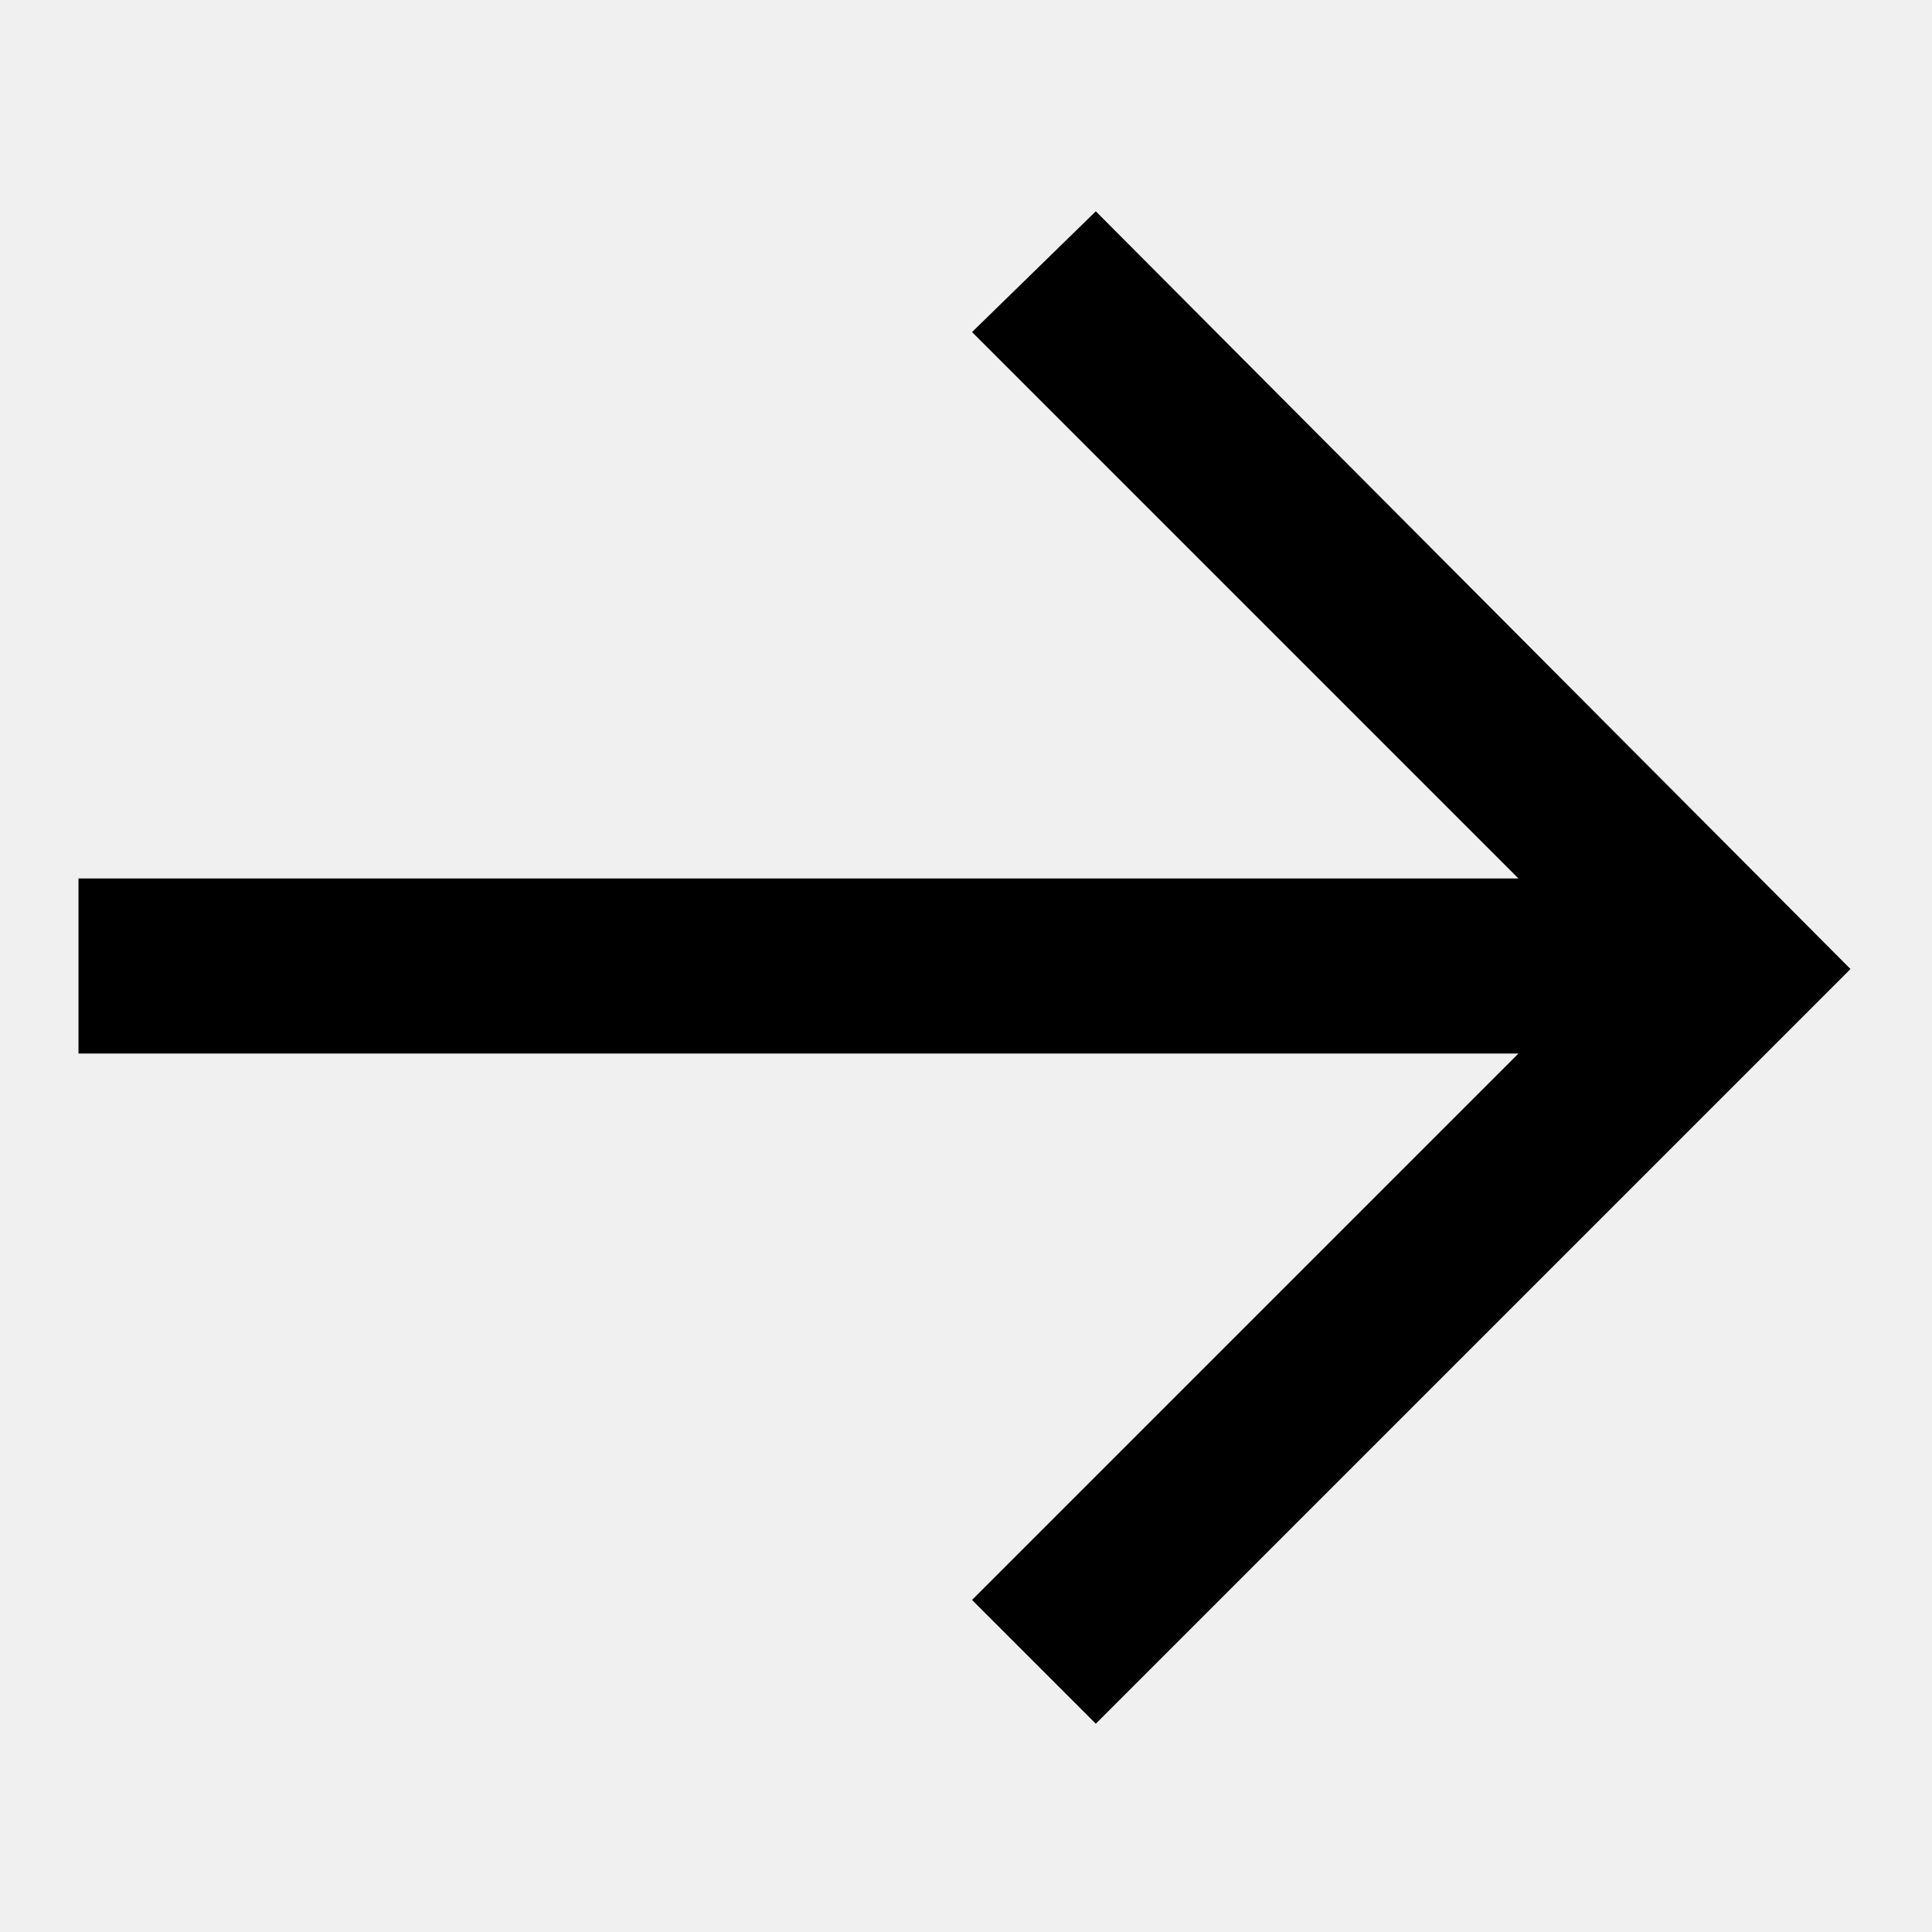
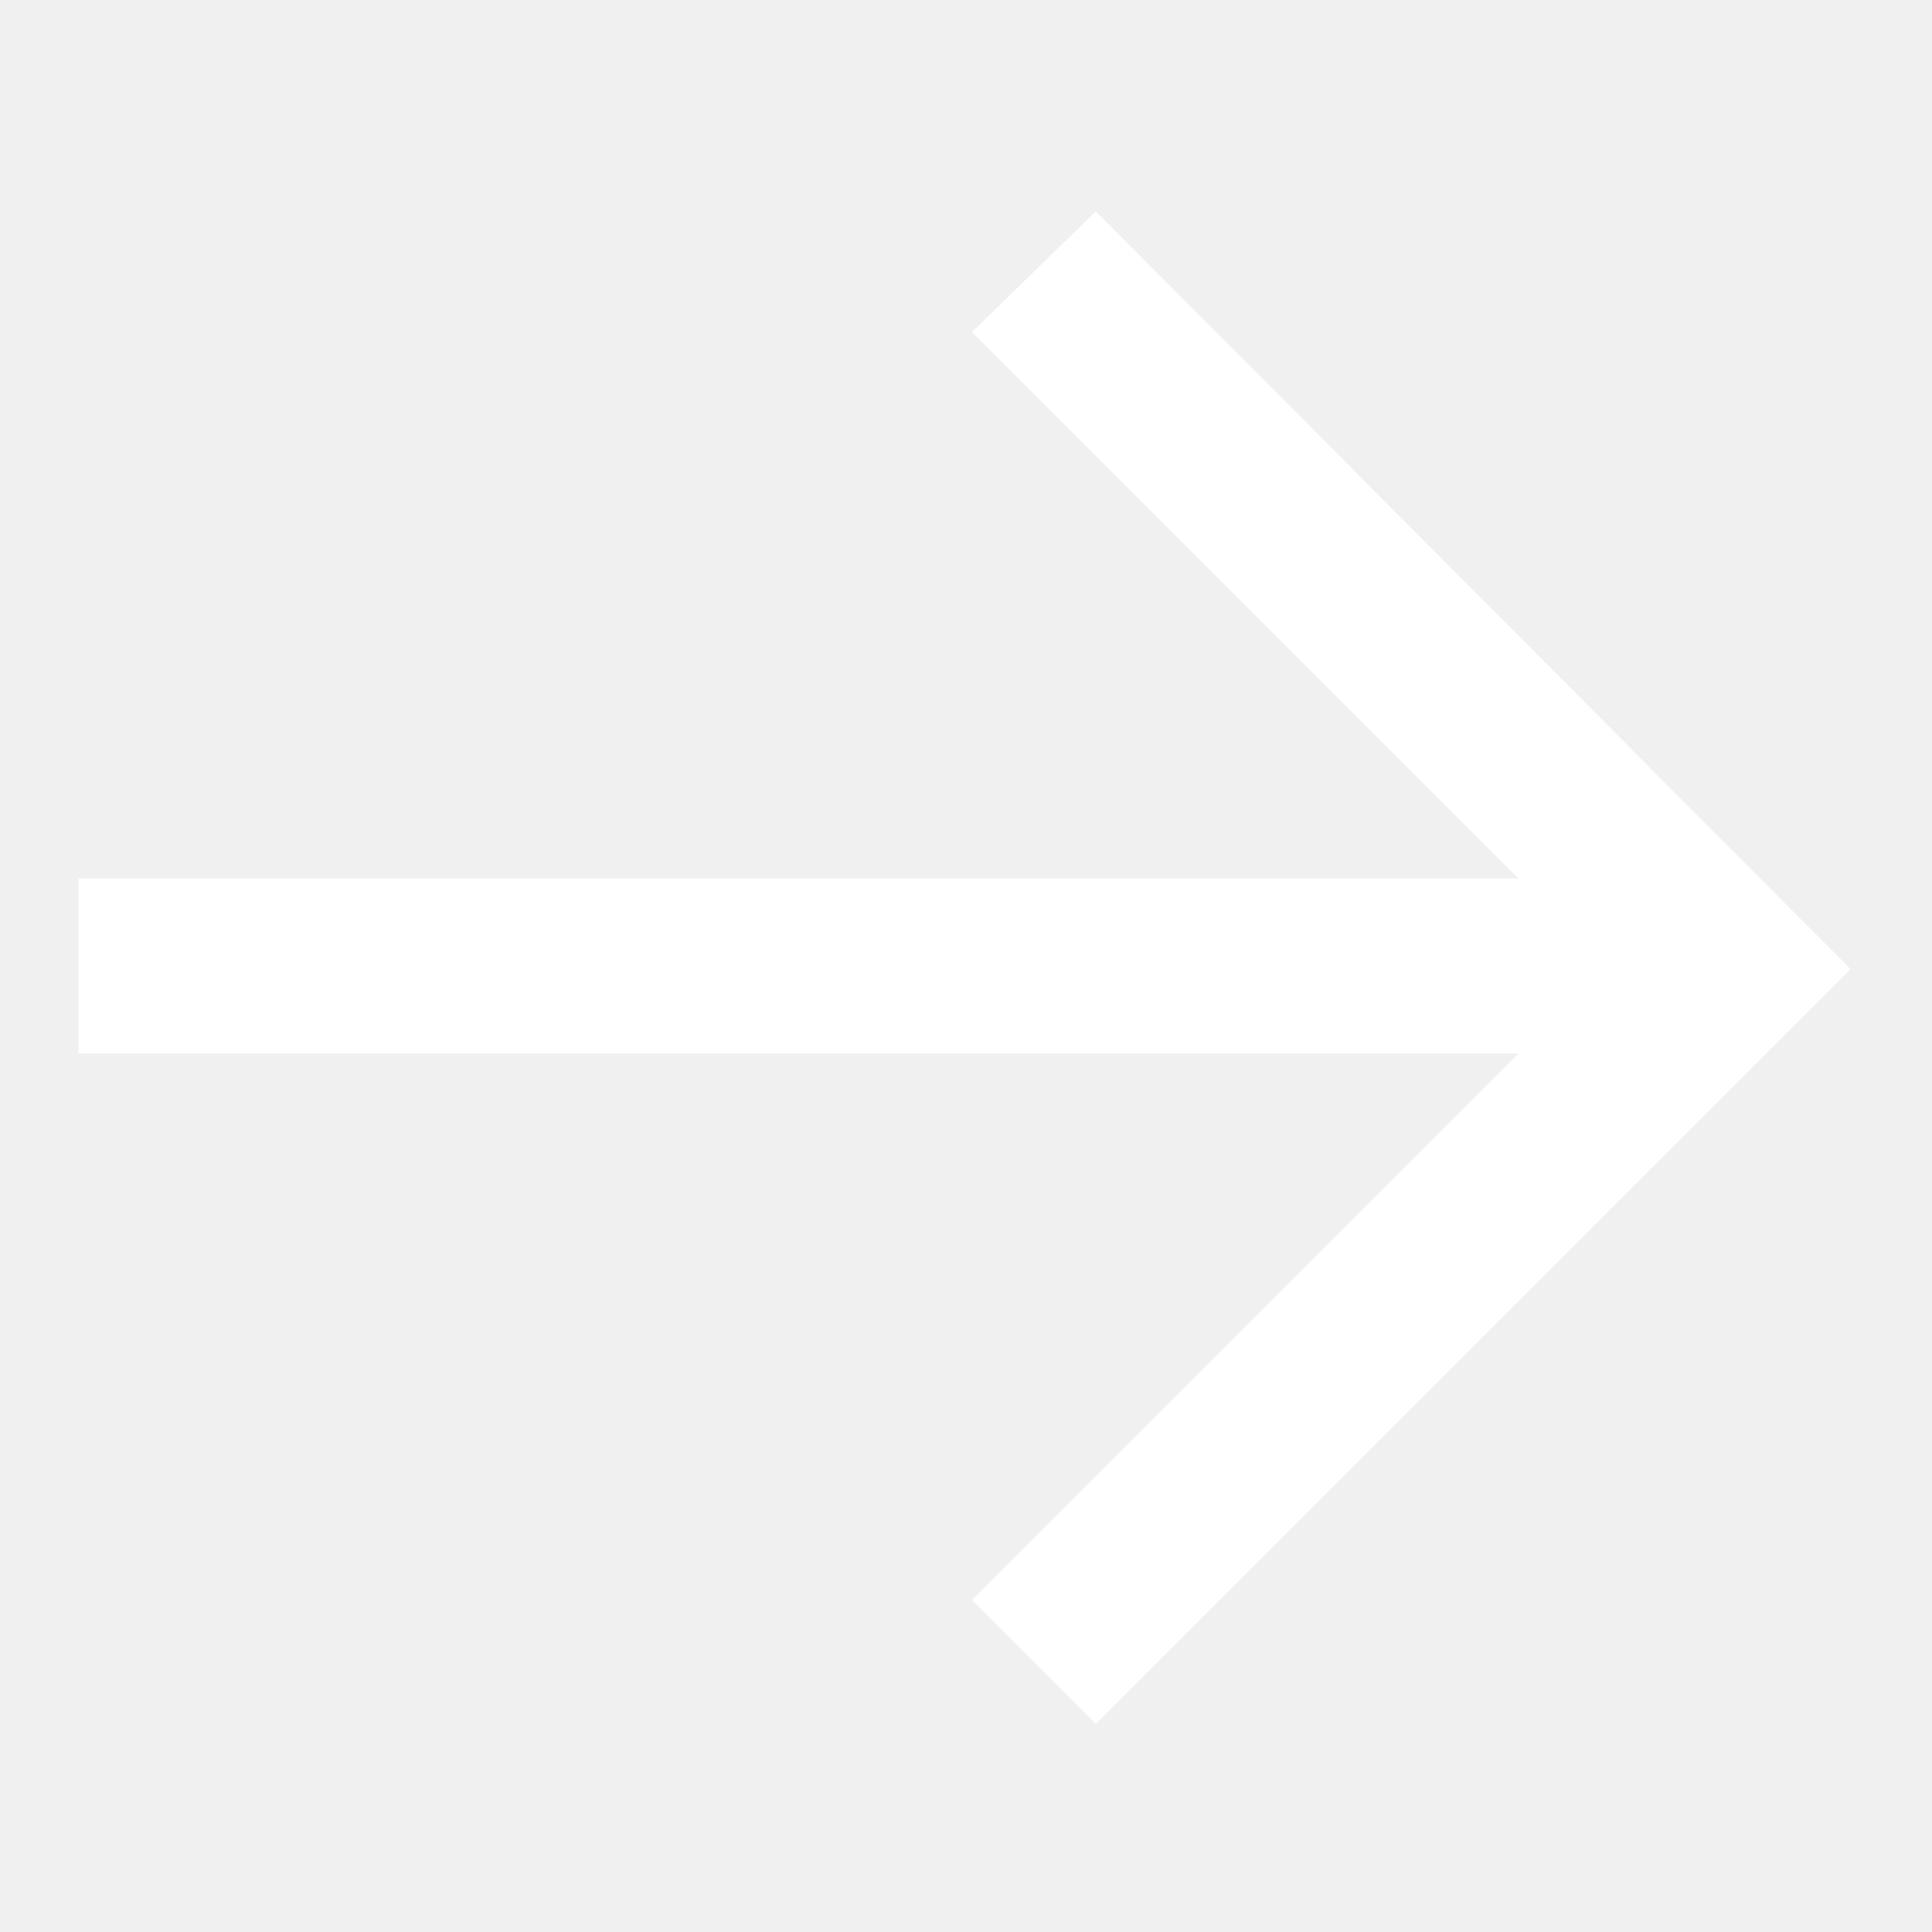
<svg xmlns="http://www.w3.org/2000/svg" version="1.1" id="Layer_1" x="0px" y="0px" viewBox="0 0 64 64" enable-background="new 0 0 64 64" xml:space="preserve">
-   <path d="M36.3,7L32.2,11l18.1,18.1H2.6v5.8h47.7L32.2,53l4.1,4.1l25-25L36.3,7z" />
+   <path fill="#ffffff" d="M36.3,7L32.2,11l18.1,18.1H2.6v5.8h47.7L32.2,53l4.1,4.1l25-25L36.3,7z" />
</svg>
